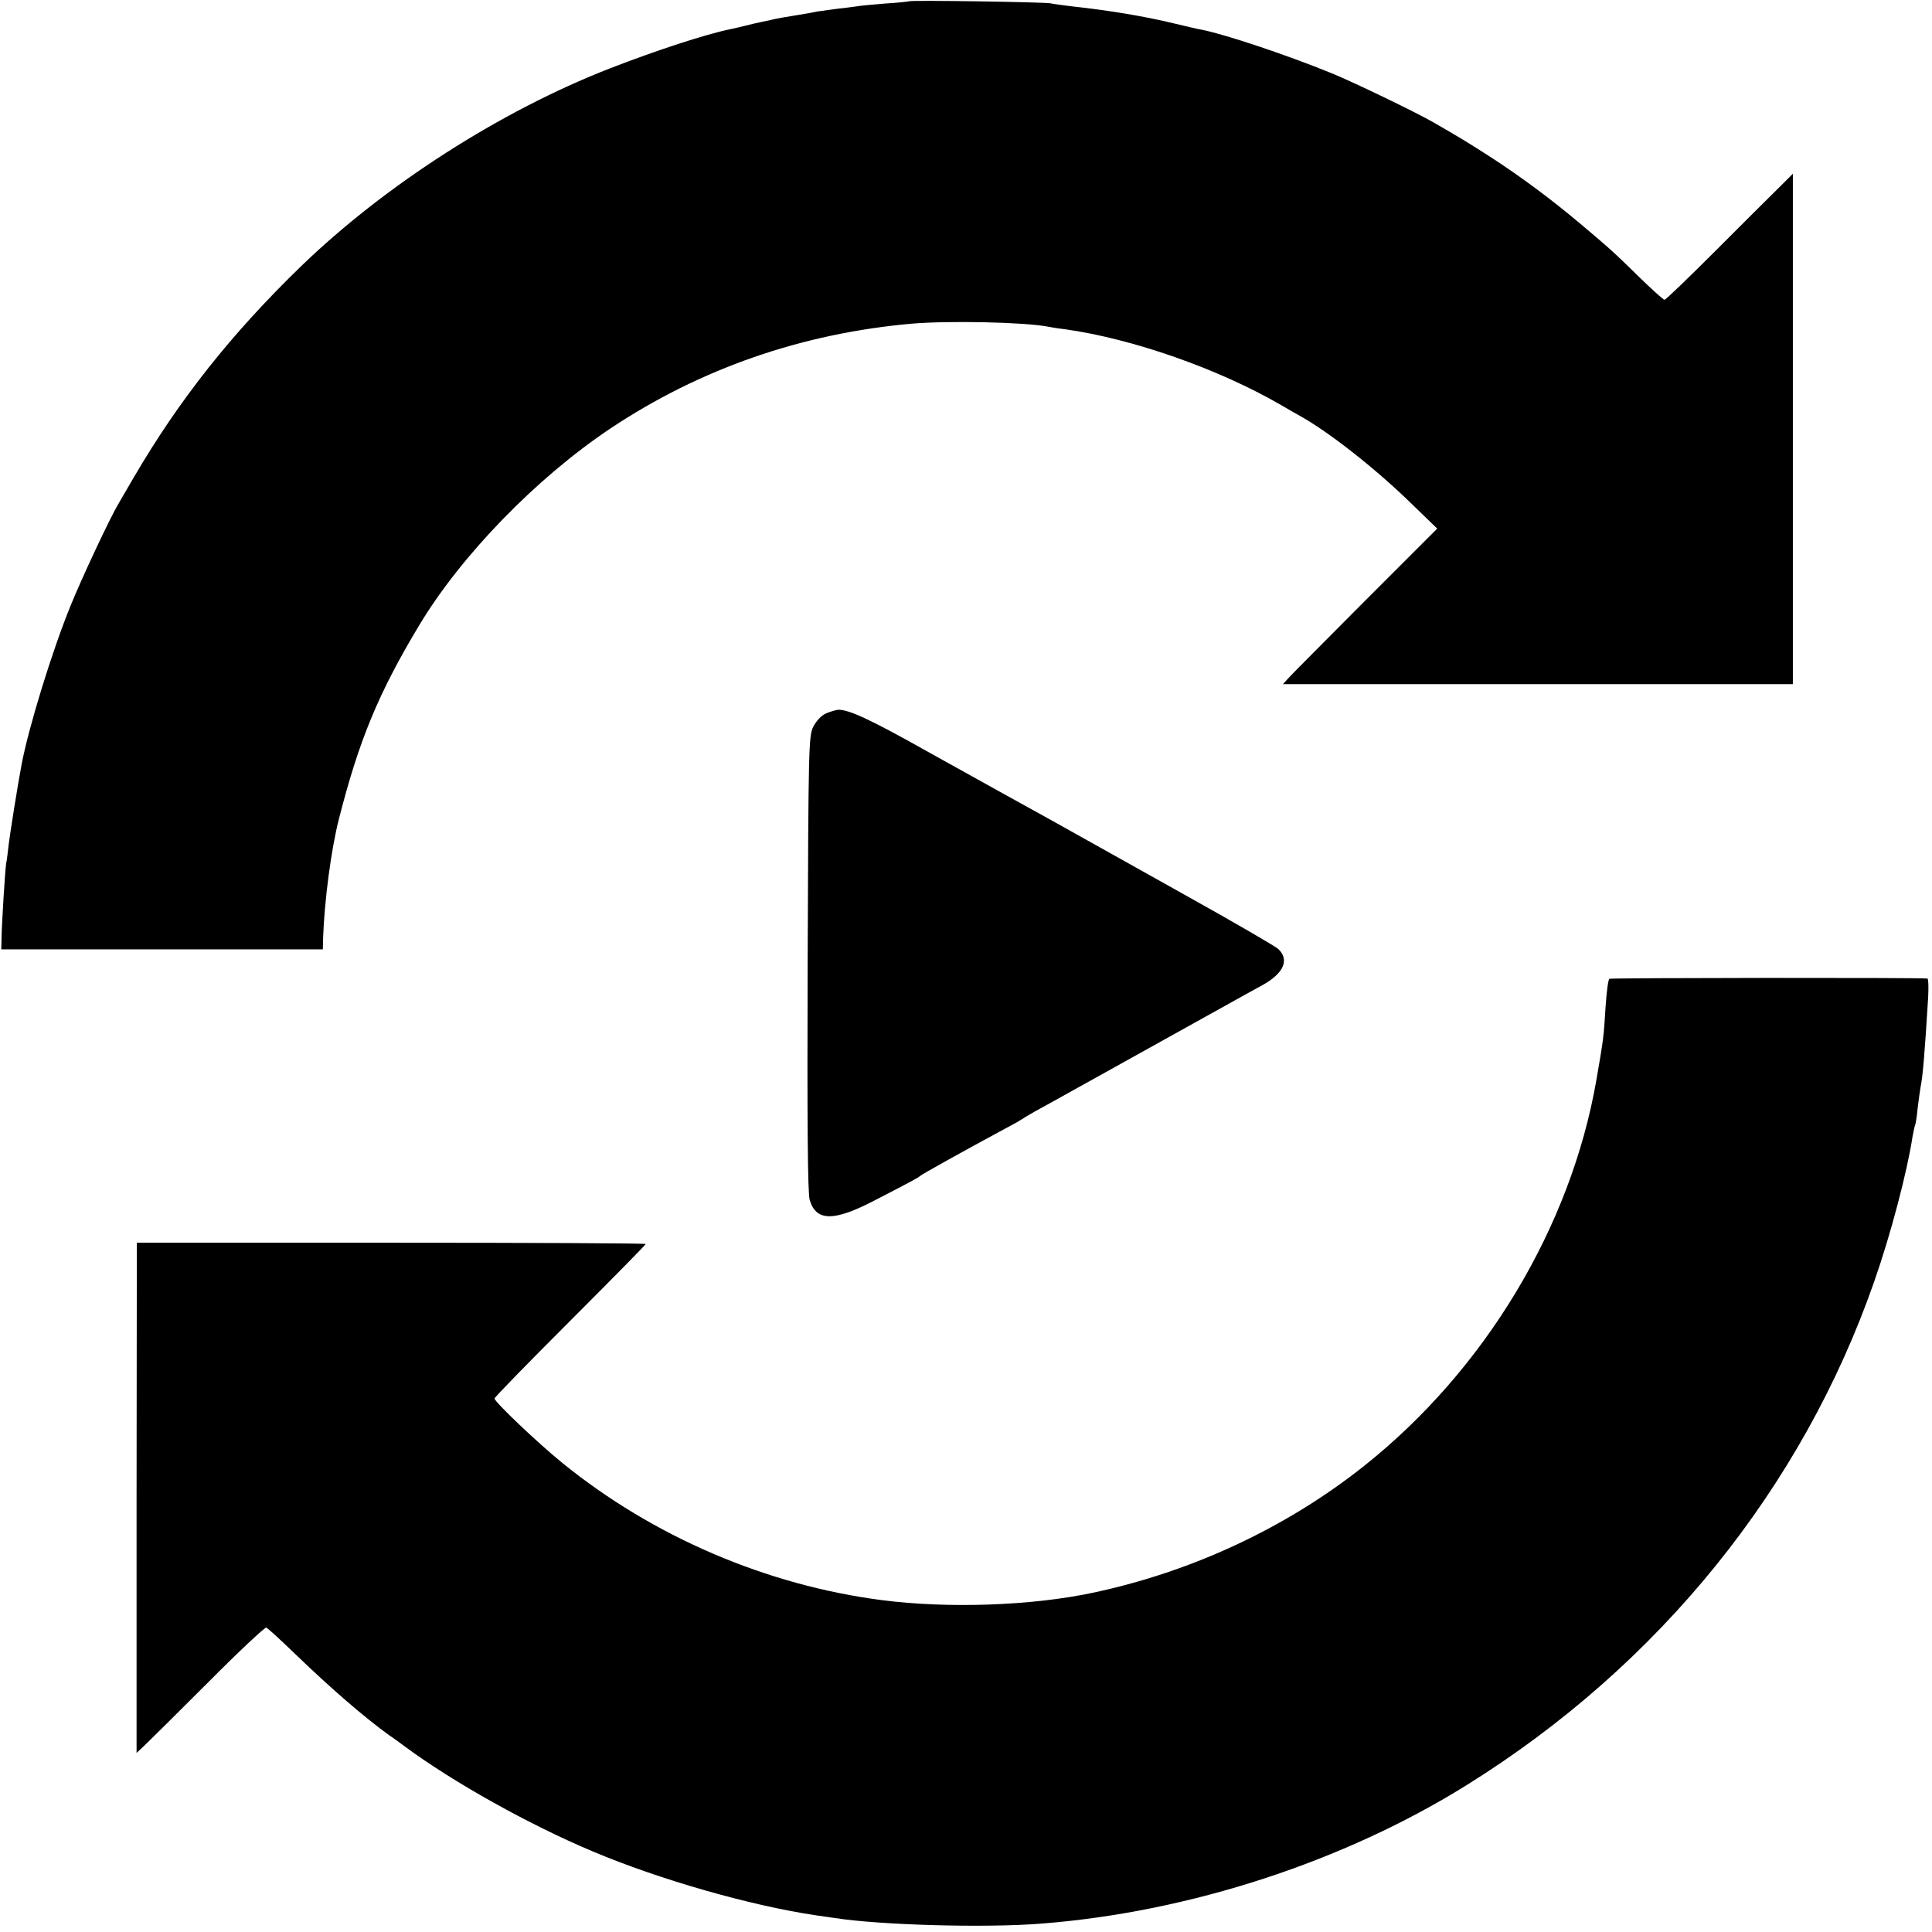
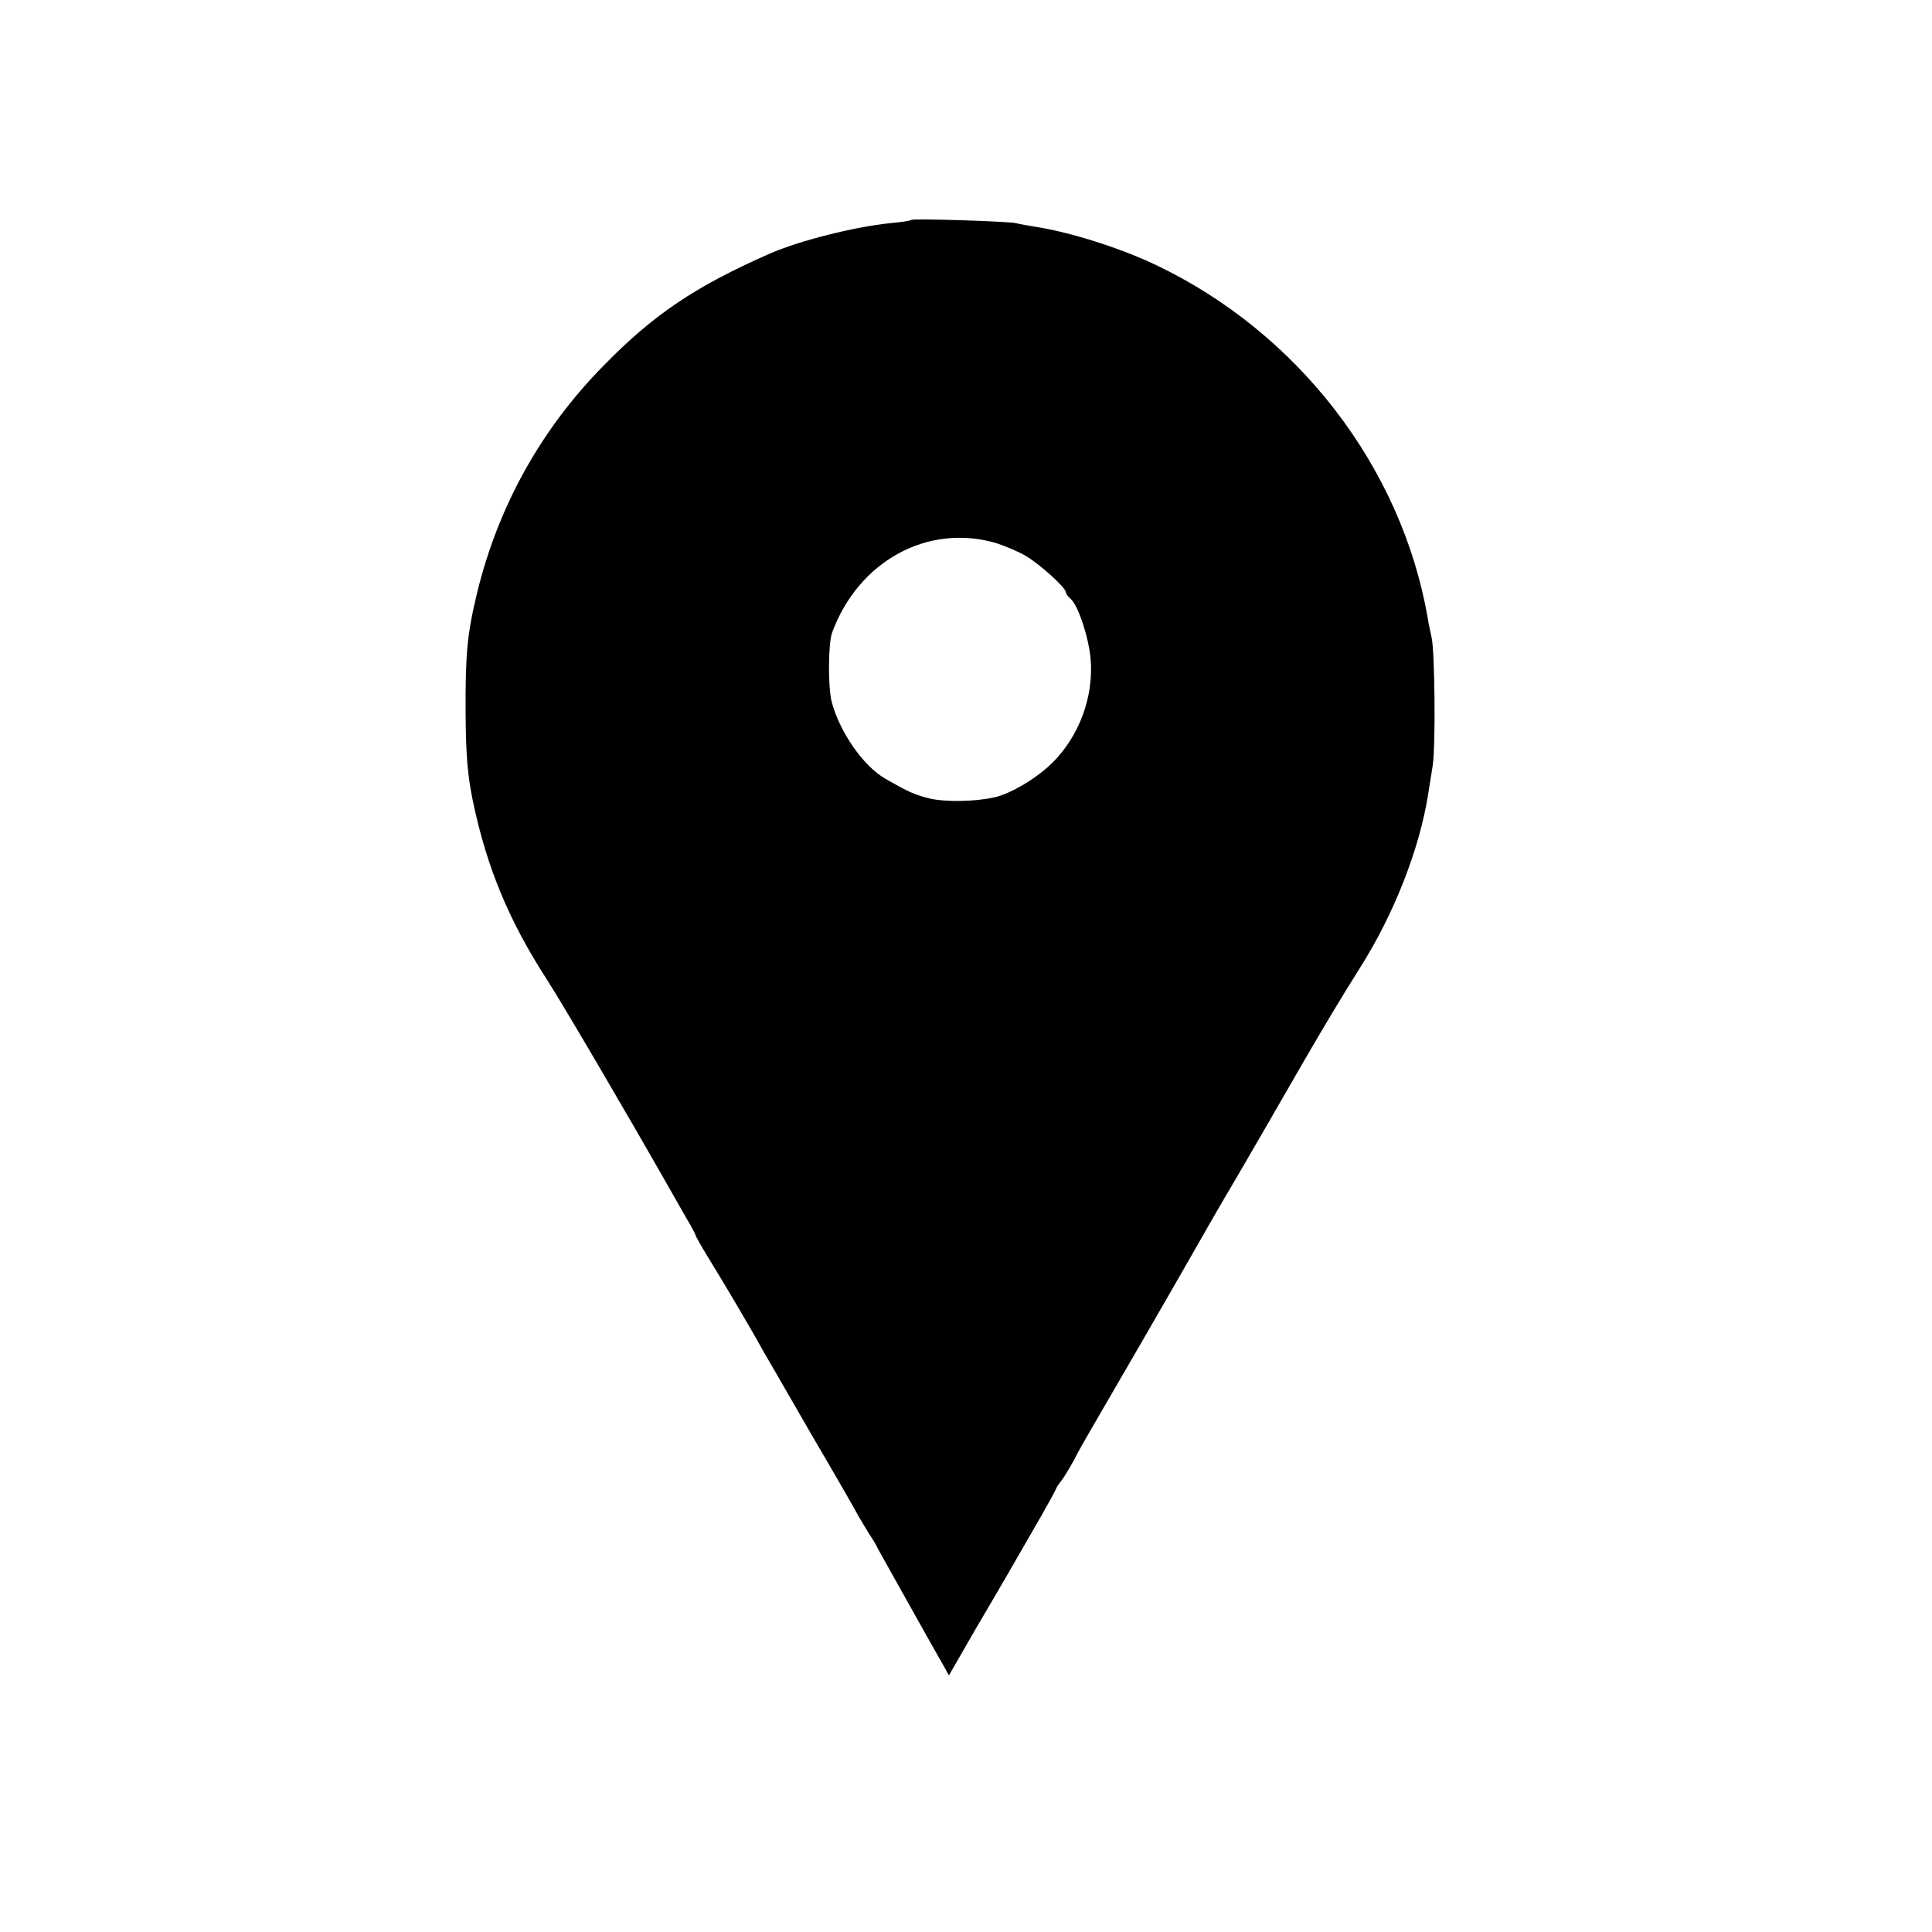
- <svg xmlns="http://www.w3.org/2000/svg" version="1" width="1005.333" height="1005.333" viewBox="0 0 754 754">
-   <path d="M354.8.5c-.2.1-4.5.6-9.6.9-5.1.4-10.1.9-11 1.1-.9.1-4.2.6-7.3.9-3.1.4-6.7.9-8 1.1-1.3.3-5.1 1-8.4 1.5-3.3.5-7.1 1.2-8.5 1.5-1.4.4-3.6.8-5 1.1-1.4.3-4.1.9-6 1.4-1.9.5-4.6 1.1-6 1.4-9.4 1.9-29 8.3-47 15.3-42.6 16.6-87.7 45.5-120.5 77.2-27.1 26.3-47.4 51.8-65.4 82.6-2.9 4.9-5.6 9.7-6.1 10.5-3.2 5.4-14.1 28.6-18.5 39.5-7.1 17.4-16.4 47.5-19.1 62-1.6 8.5-4.5 26.9-5 31-.3 2.7-.7 6.1-1 7.5C2 339.7.7 359.8.6 366.5l-.1 4H126l.1-4.5c.5-14.3 3.1-34.5 6.2-46.5 7.8-30.6 15.4-49 31.2-75.3 16.4-27.4 45.8-57.6 74.6-76.9 35.1-23.4 74.8-37.2 117.9-41 14.6-1.2 43.7-.6 53.1 1.2.9.2 3.9.7 6.6 1 26.3 3.7 59.8 15.4 84.3 29.6 3 1.8 6.4 3.7 7.5 4.3 11.7 6.6 29.7 20.8 43.7 34.5l9.7 9.4-28.2 28.2c-15.5 15.6-29.1 29.2-30.1 30.4l-1.9 2.1h199V67.8l-5.4 5.4c-3 2.9-14.1 14-24.6 24.5-10.6 10.6-19.6 19.3-20.1 19.3-.4 0-4.9-4-10-9-9.8-9.6-11-10.7-23.1-20.9-11.1-9.3-22.2-17.6-34-25.3-9-5.8-12.2-7.8-23-14-6.7-3.9-31.6-15.9-40-19.3-17.7-7.2-41.4-15.1-50.5-16.9-1.4-.2-6.3-1.4-11-2.5-11.1-2.7-25.5-5.1-39.5-6.6-3.3-.4-7.1-.9-8.5-1.2-2.6-.5-54.7-1.3-55.2-.8z" />
-   <path d="M322.4 278.4c-1.8.8-3.8 2.9-5 5.2-1.8 3.7-1.9 7.5-2.2 92.4-.2 62.2 0 89.6.8 92.3 2.5 8.4 9.4 8.5 25.3.2 14-7.2 17.1-8.9 17.7-9.5.5-.6 18.4-10.5 31-17.3 4.1-2.2 8-4.3 8.5-4.7.6-.4 3-1.9 5.5-3.3 2.5-1.3 22.5-12.5 44.5-24.7s42-23.4 44.5-24.7c8.1-4.6 10.3-9.8 5.8-14-1.3-1.1-17.6-10.6-36.3-21-18.7-10.5-41.9-23.4-51.5-28.8-9.6-5.3-19.3-10.7-21.5-11.9-2.2-1.2-14.8-8.2-27.9-15.5-21.9-12.3-30.3-16.2-34.5-16.1-.9.1-3 .7-4.7 1.4z" />
-   <path d="M628.1 382c-.5.3-1.1 5.2-1.5 11-.7 11.6-.8 12.5-3.6 28.6-10 57.4-43.5 113-90.5 150.4-30.4 24.2-67.3 41.4-106 49.6-24 5.1-56.5 6.2-82.2 2.9-45.1-5.8-89.5-24.8-125-53.7-9.6-7.8-26.3-23.7-26.3-25 0-.5 13.3-14.1 29.5-30.3 16.2-16.2 29.5-29.7 29.5-30 0-.3-44.7-.5-99.3-.5H53.4l-.1 99.5v99.6l3-2.8c1.6-1.5 12.8-12.6 24.8-24.6 12-12.1 22.3-21.7 22.8-21.5.5.1 5.6 4.8 11.3 10.3 14.1 13.6 27.1 24.8 36.8 31.8 1.4.9 4.1 2.9 6 4.3 18.9 14 48.7 30.6 73.2 40.9 26.3 11.1 61.7 21.2 87.3 25 2.2.3 5.4.8 7 1 17.6 2.8 59.3 4 81.2 2.2 57.5-4.5 117.9-24.2 165.8-54.1 75-46.7 130.9-115.9 159-196.6 6.4-18.3 12.8-42.6 14.9-56.4.4-2.1.8-4.1 1-4.5.2-.3.7-3.3 1-6.6.4-3.3.9-6.9 1.1-8 .9-4.4 1.6-12.5 3-35.3.2-3.9.1-7.3-.3-7.3-2.3-.4-123.5-.3-124.1.1z" />
+ <svg xmlns="http://www.w3.org/2000/svg" version="1" width="800" height="800" viewBox="0 0 600 600">
+   <path d="M283 68.3c-.3.3-3.2.7-6.5 1-11 1.1-28.5 5.5-37.5 9.5-23 10.1-36.1 18.9-51.6 34.8-19.4 19.7-32.7 43.7-39.2 70.4-3.1 12.8-3.7 18.9-3.6 37.5.1 13.4.6 19.2 2.3 27.5 4.3 20.4 11.1 36.9 23 55.3 4.8 7.4 25.7 43.1 37.9 64.6 1.4 2.5 3.8 6.7 5.3 9.3 1.6 2.7 2.9 5.1 2.9 5.4 0 .2 1.7 3.3 3.8 6.7 4.1 6.6 13.7 22.8 16.9 28.7 1.1 1.9 8 13.8 15.3 26.5 7.4 12.6 14 24.1 14.7 25.5.8 1.4 2.3 3.8 3.3 5.5 1.1 1.6 2.3 3.6 2.6 4.4.4.7 4.7 8.4 9.5 17s9.6 17.1 10.7 19l1.9 3.4 8-13.9c4.5-7.7 9-15.3 10-17.1 1-1.7 4.7-8.2 8.3-14.4 3.6-6.2 6.7-11.8 6.9-12.4.2-.5.9-1.7 1.6-2.5.7-.8 2.5-3.8 4-6.5 1.4-2.8 3.6-6.6 4.7-8.5 10.7-18.4 22.4-38.6 31.2-54 5.8-10.2 11-19.2 11.5-20 .8-1.3 6.8-11.5 24-41.4 5.2-9 12.1-20.6 17.5-29.1 10.5-16.6 18.4-36.7 21.1-53.7.3-1.8.9-5.8 1.4-8.8 1-5.8.7-35.7-.3-40-.3-1.4-.9-4.1-1.2-6-8.1-46.9-40.3-88.7-84.4-109.7-10.9-5.2-26.3-10.1-37-11.8-2.5-.4-5.4-.9-6.5-1.2-2.8-.6-32-1.5-32.5-1zm26.5 100.4c2.7.9 6.8 2.6 9 3.9 4.3 2.5 12.5 9.9 12.5 11.3 0 .5.7 1.4 1.5 2.1 2.3 1.9 5.6 11.9 6.2 18.6 1 11.7-3.5 24-11.9 32.3-4.7 4.7-12.9 9.6-17.9 10.7-6.1 1.4-15.2 1.5-20.1.4-4.8-1.2-6.6-2-13.9-6.2-6.8-3.9-14.1-14.4-16.6-23.8-1.2-4.7-1.1-18 .1-21.5 8.2-22.3 29.8-34.1 51.1-27.8z" />
</svg>
